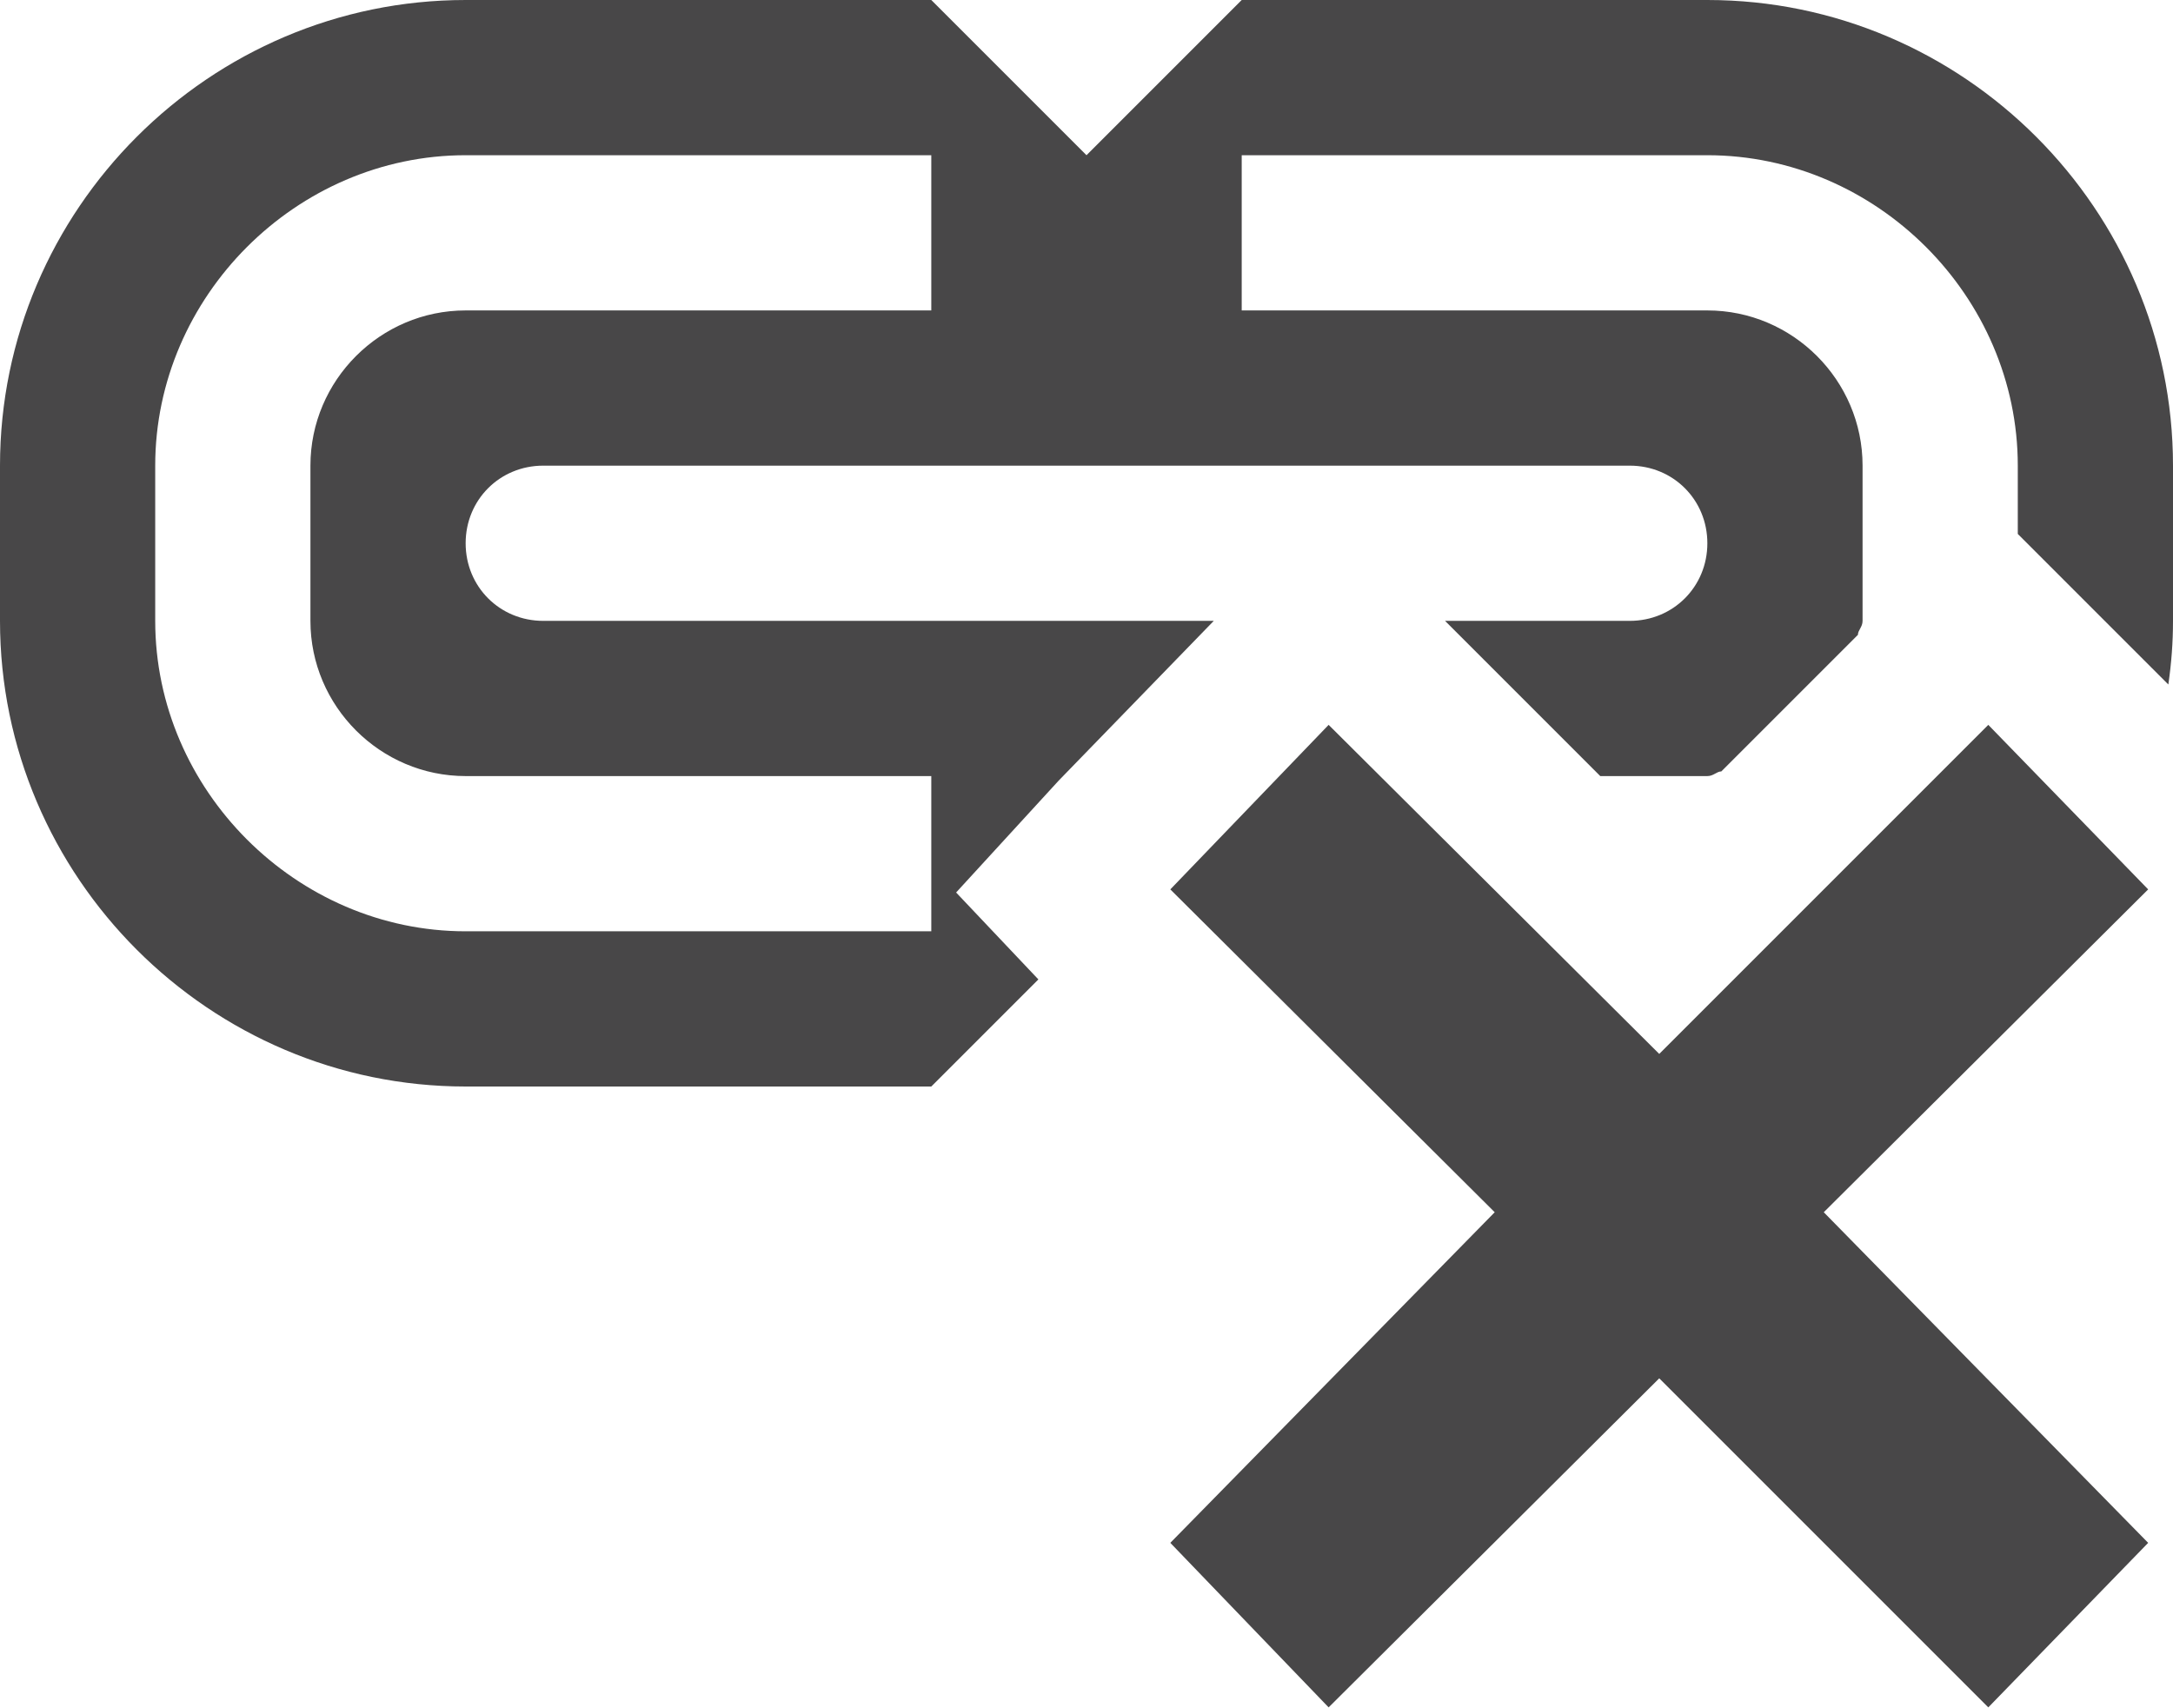
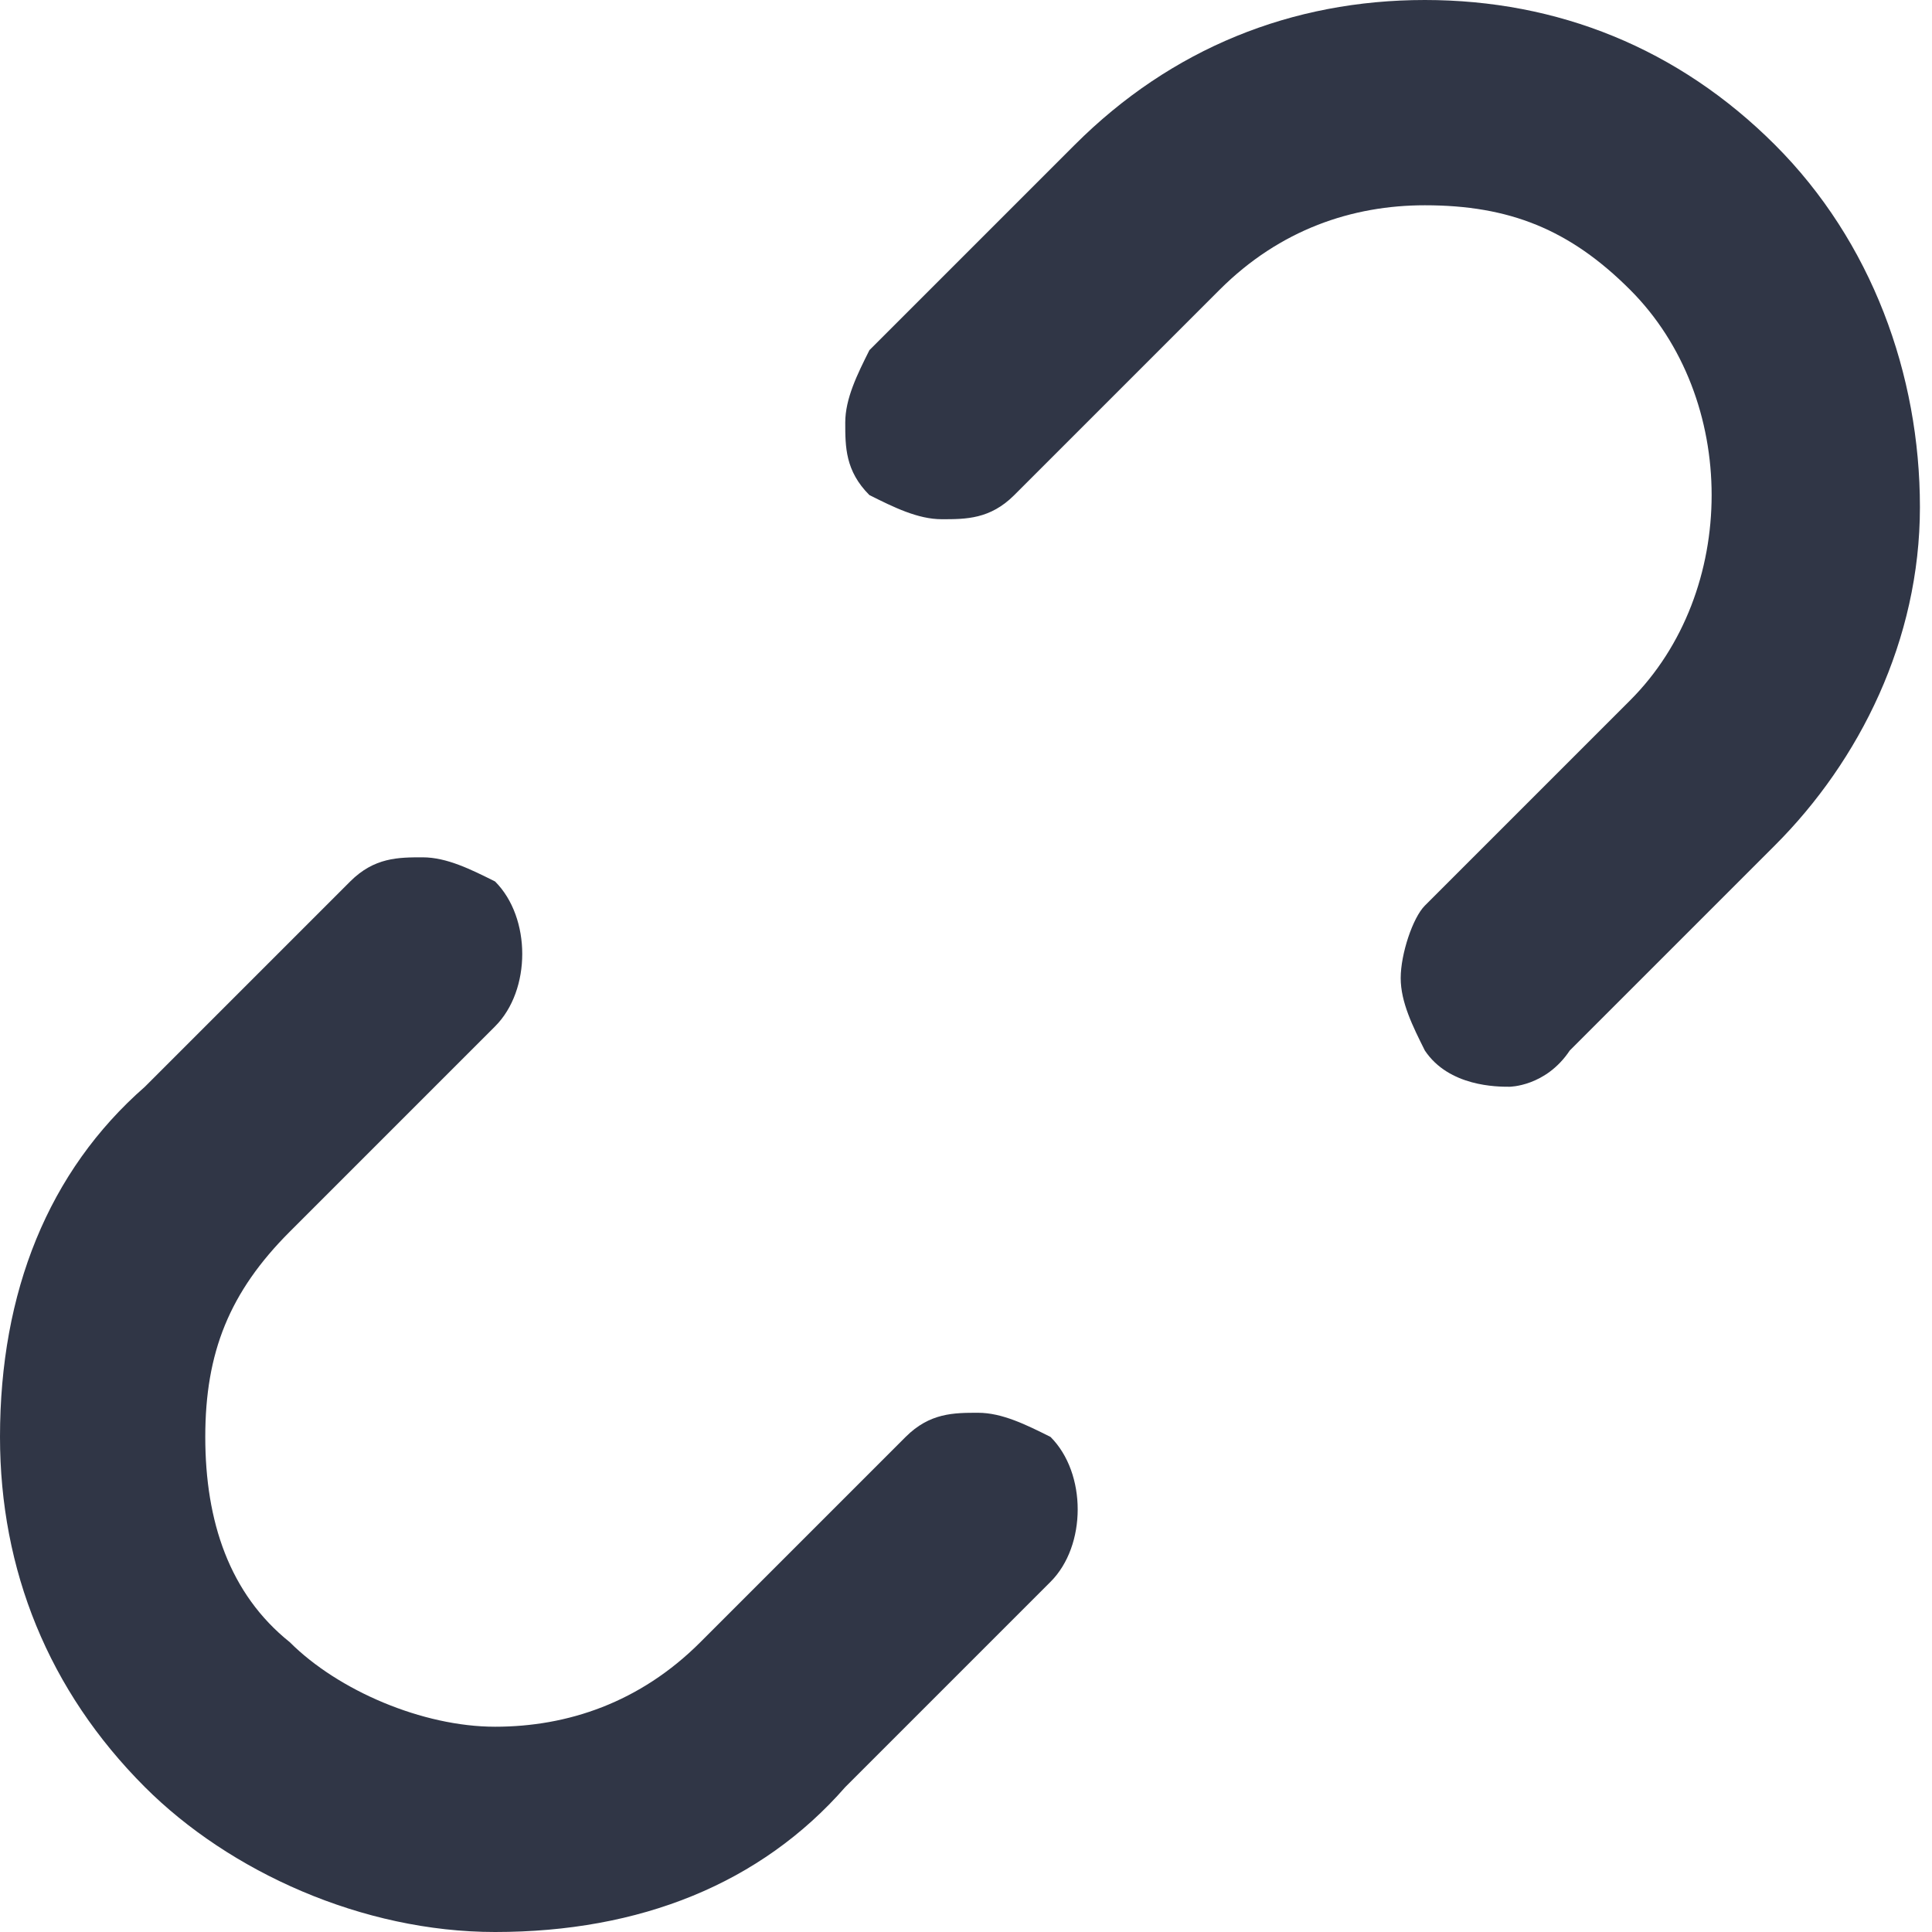
- <svg xmlns="http://www.w3.org/2000/svg" width="14" height="11" viewBox="0 0 14 11" enable-background="new 0 0 14 11">
-   <path fill="#484748" d="m3 0c-1.65 0-3 1.35-3 3v1c0 1.65 1.35 3 3 3h3l.69-.69-.53-.56.66-.72 1-1.03h-4.32c-.28 0-.5-.22-.5-.5 0-.28.22-.5.5-.5h7c.28 0 .5.22.5.5 0 .28-.22.5-.5.5h-1.19l1 1h.69c.04 0 .06-.03.09-.03l.88-.88c0-.03.03-.05.03-.09v-1c0-.55-.45-1-1-1h-3v-1h3c1.09 0 2 .91 2 2v.44l.53.53.44.44c.02-.14.03-.27.03-.41v-1c0-1.65-1.35-3-3-3h-3l-1 1-1-1h-3m0 1h3v1h-3c-.55 0-1 .45-1 1v1c0 .55.45 1 1 1h3v1h-3c-1.09 0-2-.91-2-2v-1c0-1.09.91-2 2-2" />
-   <g>
-     <path fill="#484748" d="m8.56 4.67l-1.02 1.06 2.09 2.08-2.09 2.13 1.02 1.06 2.13-2.12 2.12 2.12 1.03-1.06-2.09-2.13 2.09-2.08-1.03-1.06-2.12 2.12z" />
-   </g>
+ <svg xmlns="http://www.w3.org/2000/svg" version="1.1" id="Layer_1" x="0px" y="0px" width="16px" height="16px" viewBox="-297 389 16 16" style="enable-background:new -297 389 16 16;" xml:space="preserve">
+   <style type="text/css">
+ 	.st0{fill:#303646;enable-background:new    ;}
+ </style>
+   <path class="st0" d="M-292.9,405c-1.1,0-2.2-0.5-2.9-1.2c-0.8-0.8-1.2-1.8-1.2-2.9c0-1.2,0.4-2.2,1.2-2.9l1.7-1.7  c0.2-0.2,0.4-0.2,0.6-0.2c0.2,0,0.4,0.1,0.6,0.2c0.3,0.3,0.3,0.9,0,1.2l-1.7,1.7c-0.5,0.5-0.7,1-0.7,1.7c0,0.7,0.2,1.3,0.7,1.7  c0.4,0.4,1.1,0.7,1.7,0.7c0.6,0,1.2-0.2,1.7-0.7l1.7-1.7c0.2-0.2,0.4-0.2,0.6-0.2c0.2,0,0.4,0.1,0.6,0.2c0.3,0.3,0.3,0.9,0,1.2  l-1.7,1.7C-290.7,404.6-291.7,405-292.9,405z M-284.5,398c-0.1,0-0.5,0-0.7-0.3c-0.1-0.2-0.2-0.4-0.2-0.6c0-0.2,0.1-0.5,0.2-0.6  l1.7-1.7c0.9-0.9,0.9-2.5,0-3.4c-0.5-0.5-1-0.7-1.7-0.7c-0.6,0-1.2,0.2-1.7,0.7l-1.7,1.7c-0.2,0.2-0.4,0.2-0.6,0.2  c-0.2,0-0.4-0.1-0.6-0.2c-0.2-0.2-0.2-0.4-0.2-0.6c0-0.2,0.1-0.4,0.2-0.6l1.7-1.7c0.8-0.8,1.8-1.2,2.9-1.2c1.1,0,2.1,0.4,2.9,1.2  c0.8,0.8,1.2,1.9,1.2,3c0,1.1-0.5,2.1-1.2,2.8l-1.7,1.7C-284.2,398-284.5,398-284.5,398z" />
</svg>
